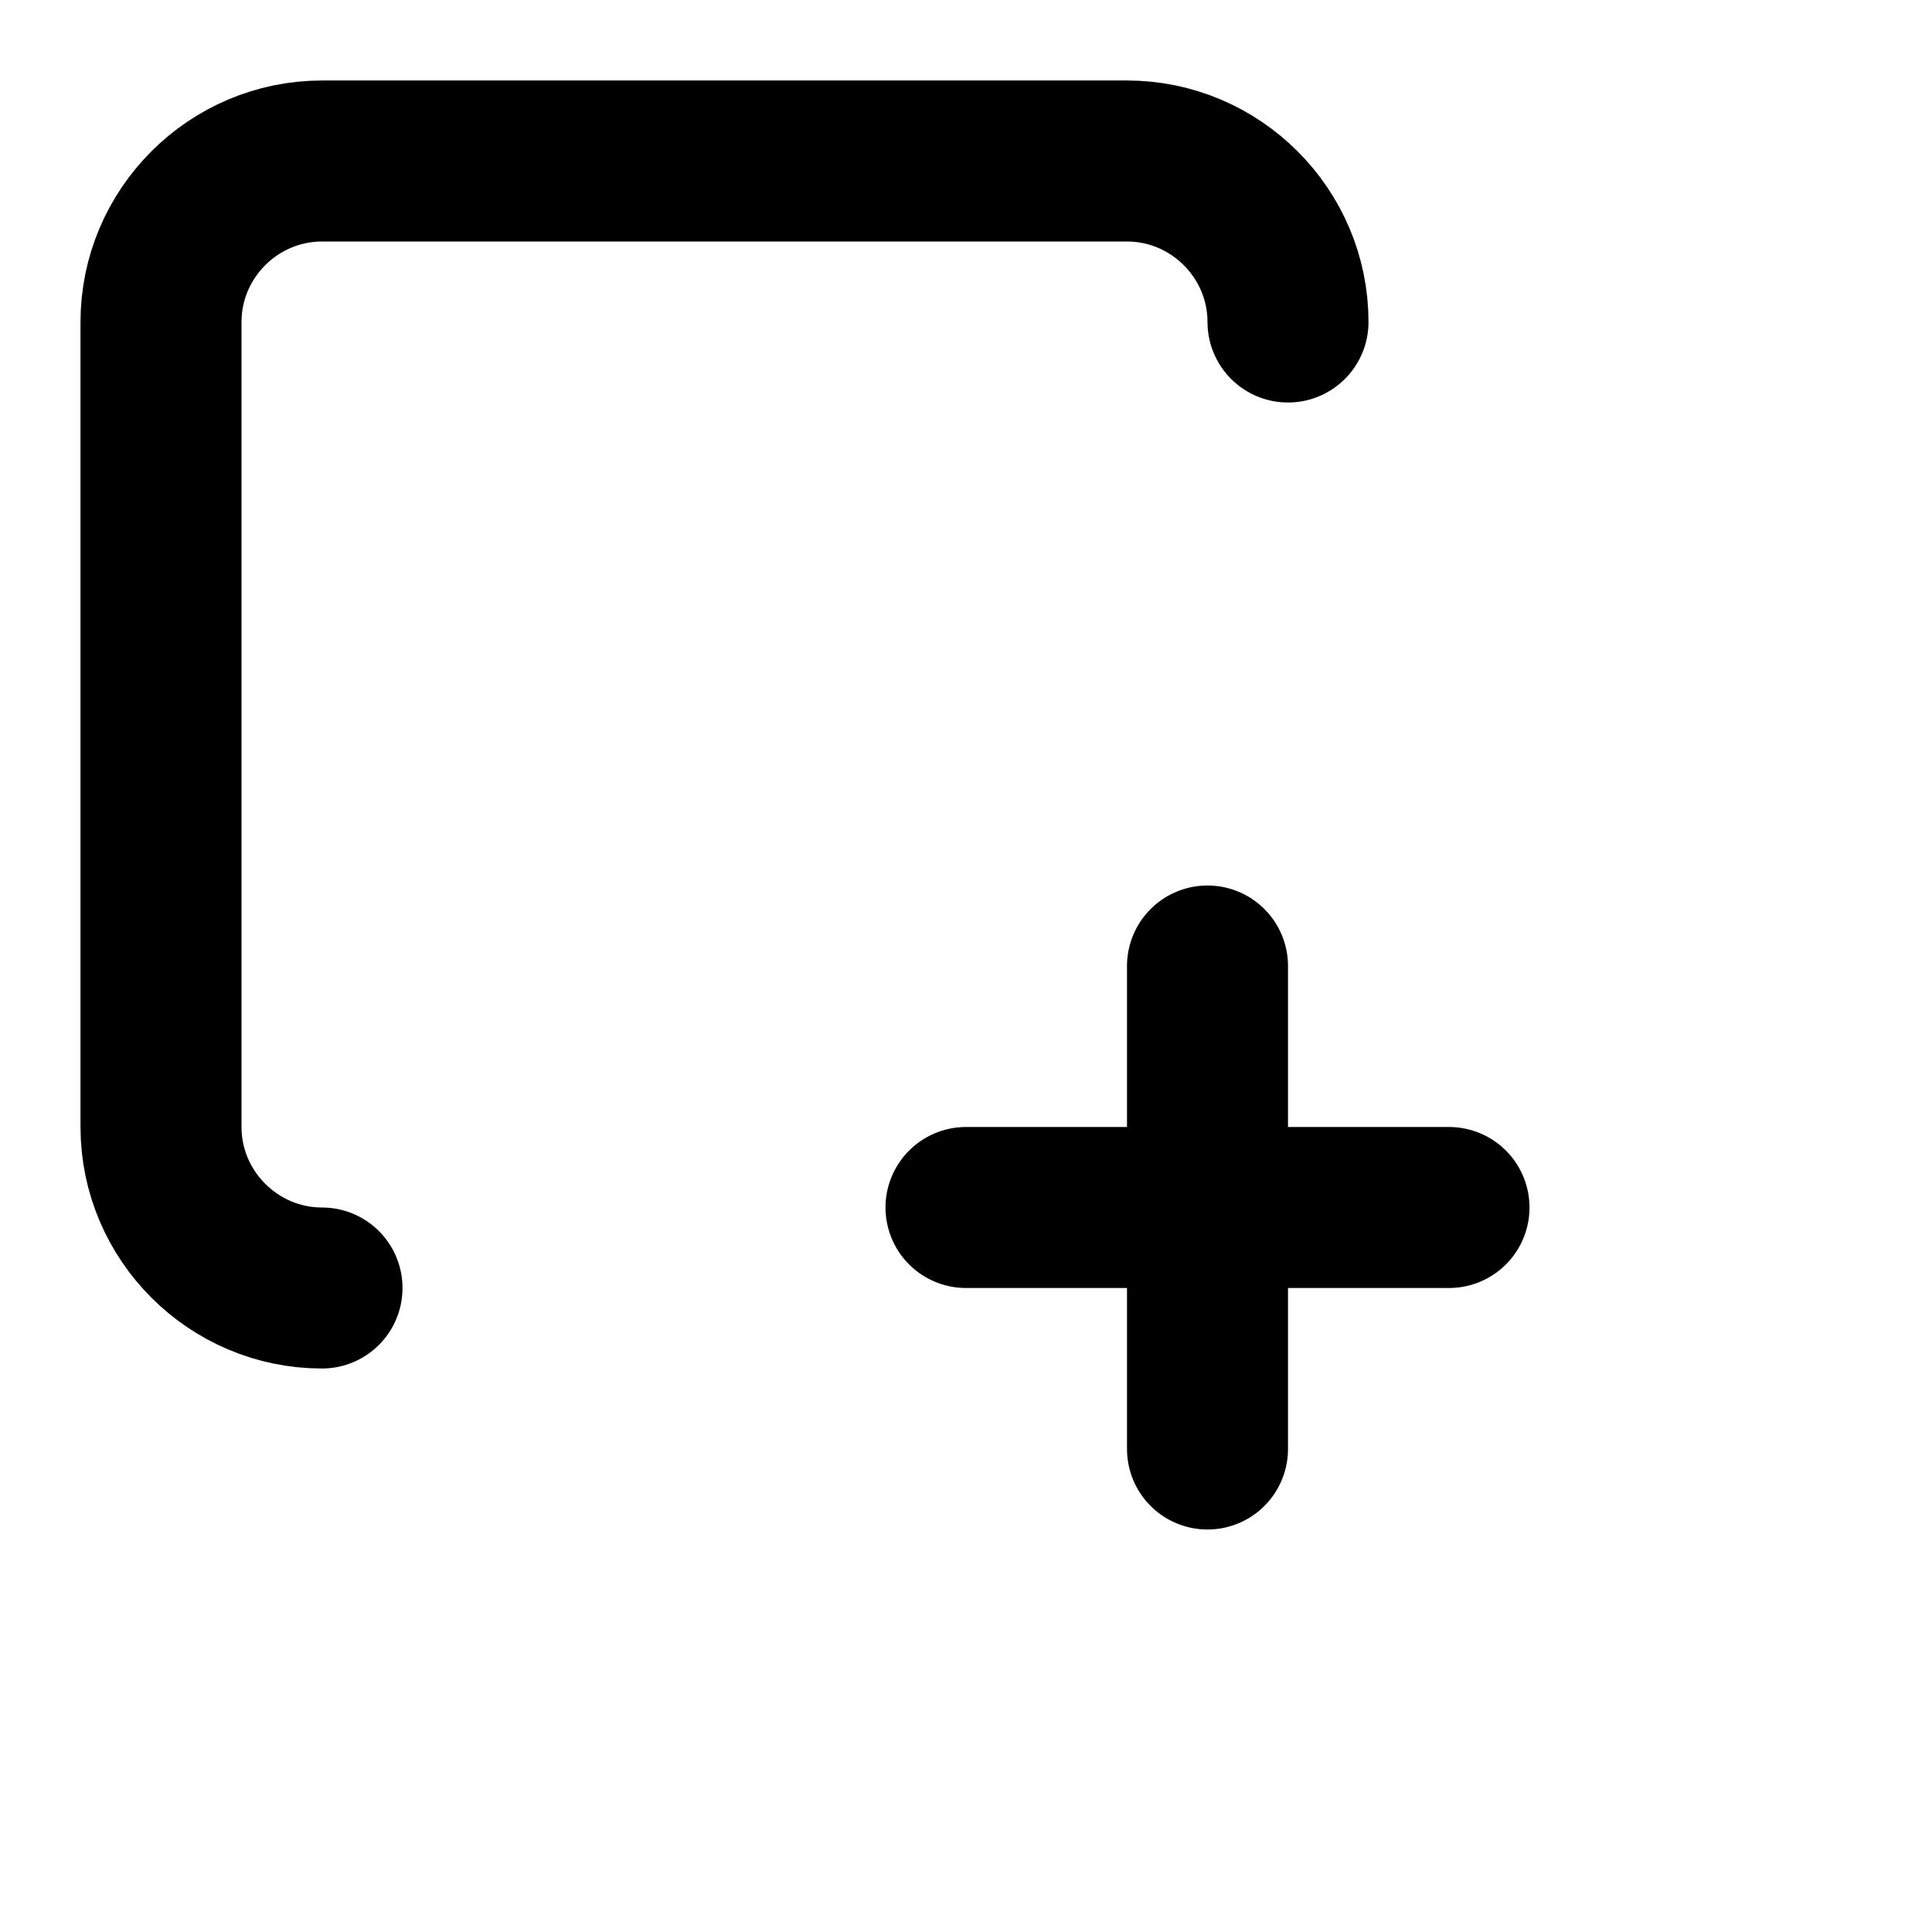
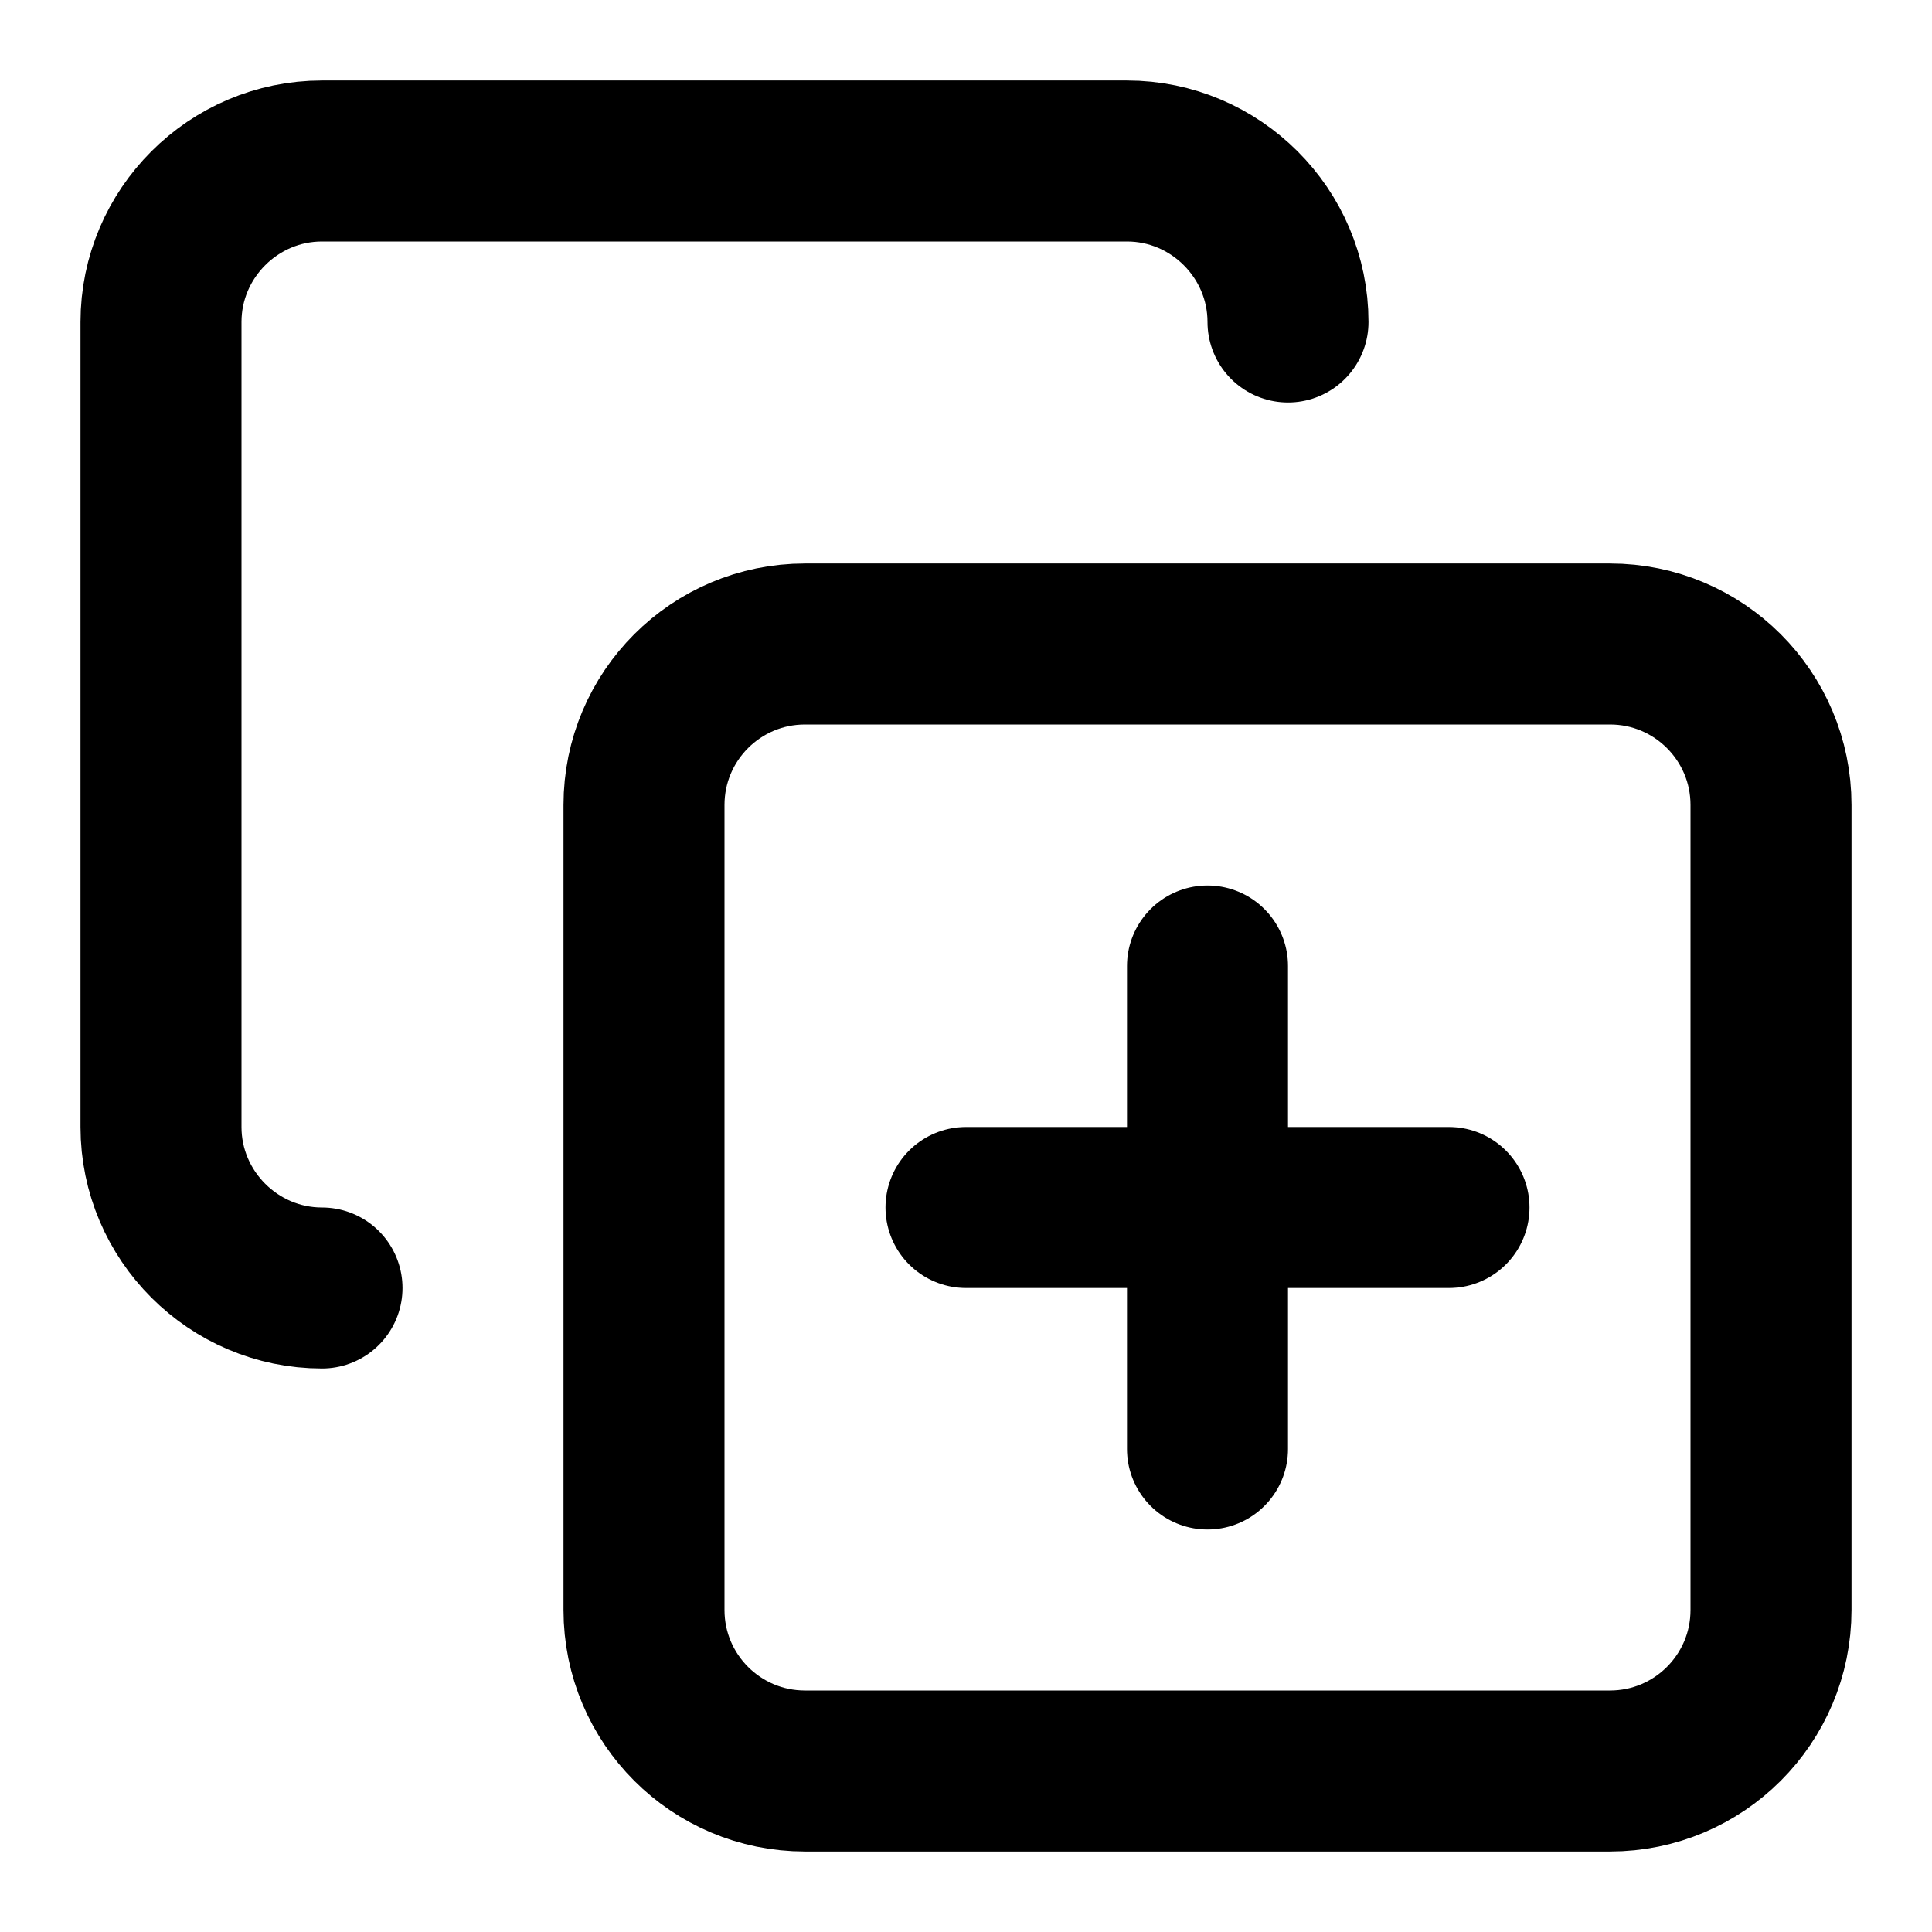
<svg xmlns="http://www.w3.org/2000/svg" viewBox="0 0 24 24" fill="none" stroke="currentColor" stroke-width="2" stroke-linecap="round" stroke-linejoin="round">
  <line x1="15" x2="15" y1="12" y2="18" />
  <line x1="12" x2="18" y1="15" y2="15" />
-   <rect x="8" y="8" rx="2" ry="2" />
+   <rect width="14" height="14" x="8" y="8" rx="2" ry="2" />
  <path d="M4 16c-1.1 0-2-.9-2-2V4c0-1.1.9-2 2-2h10c1.1 0 2 .9 2 2" />
</svg>
